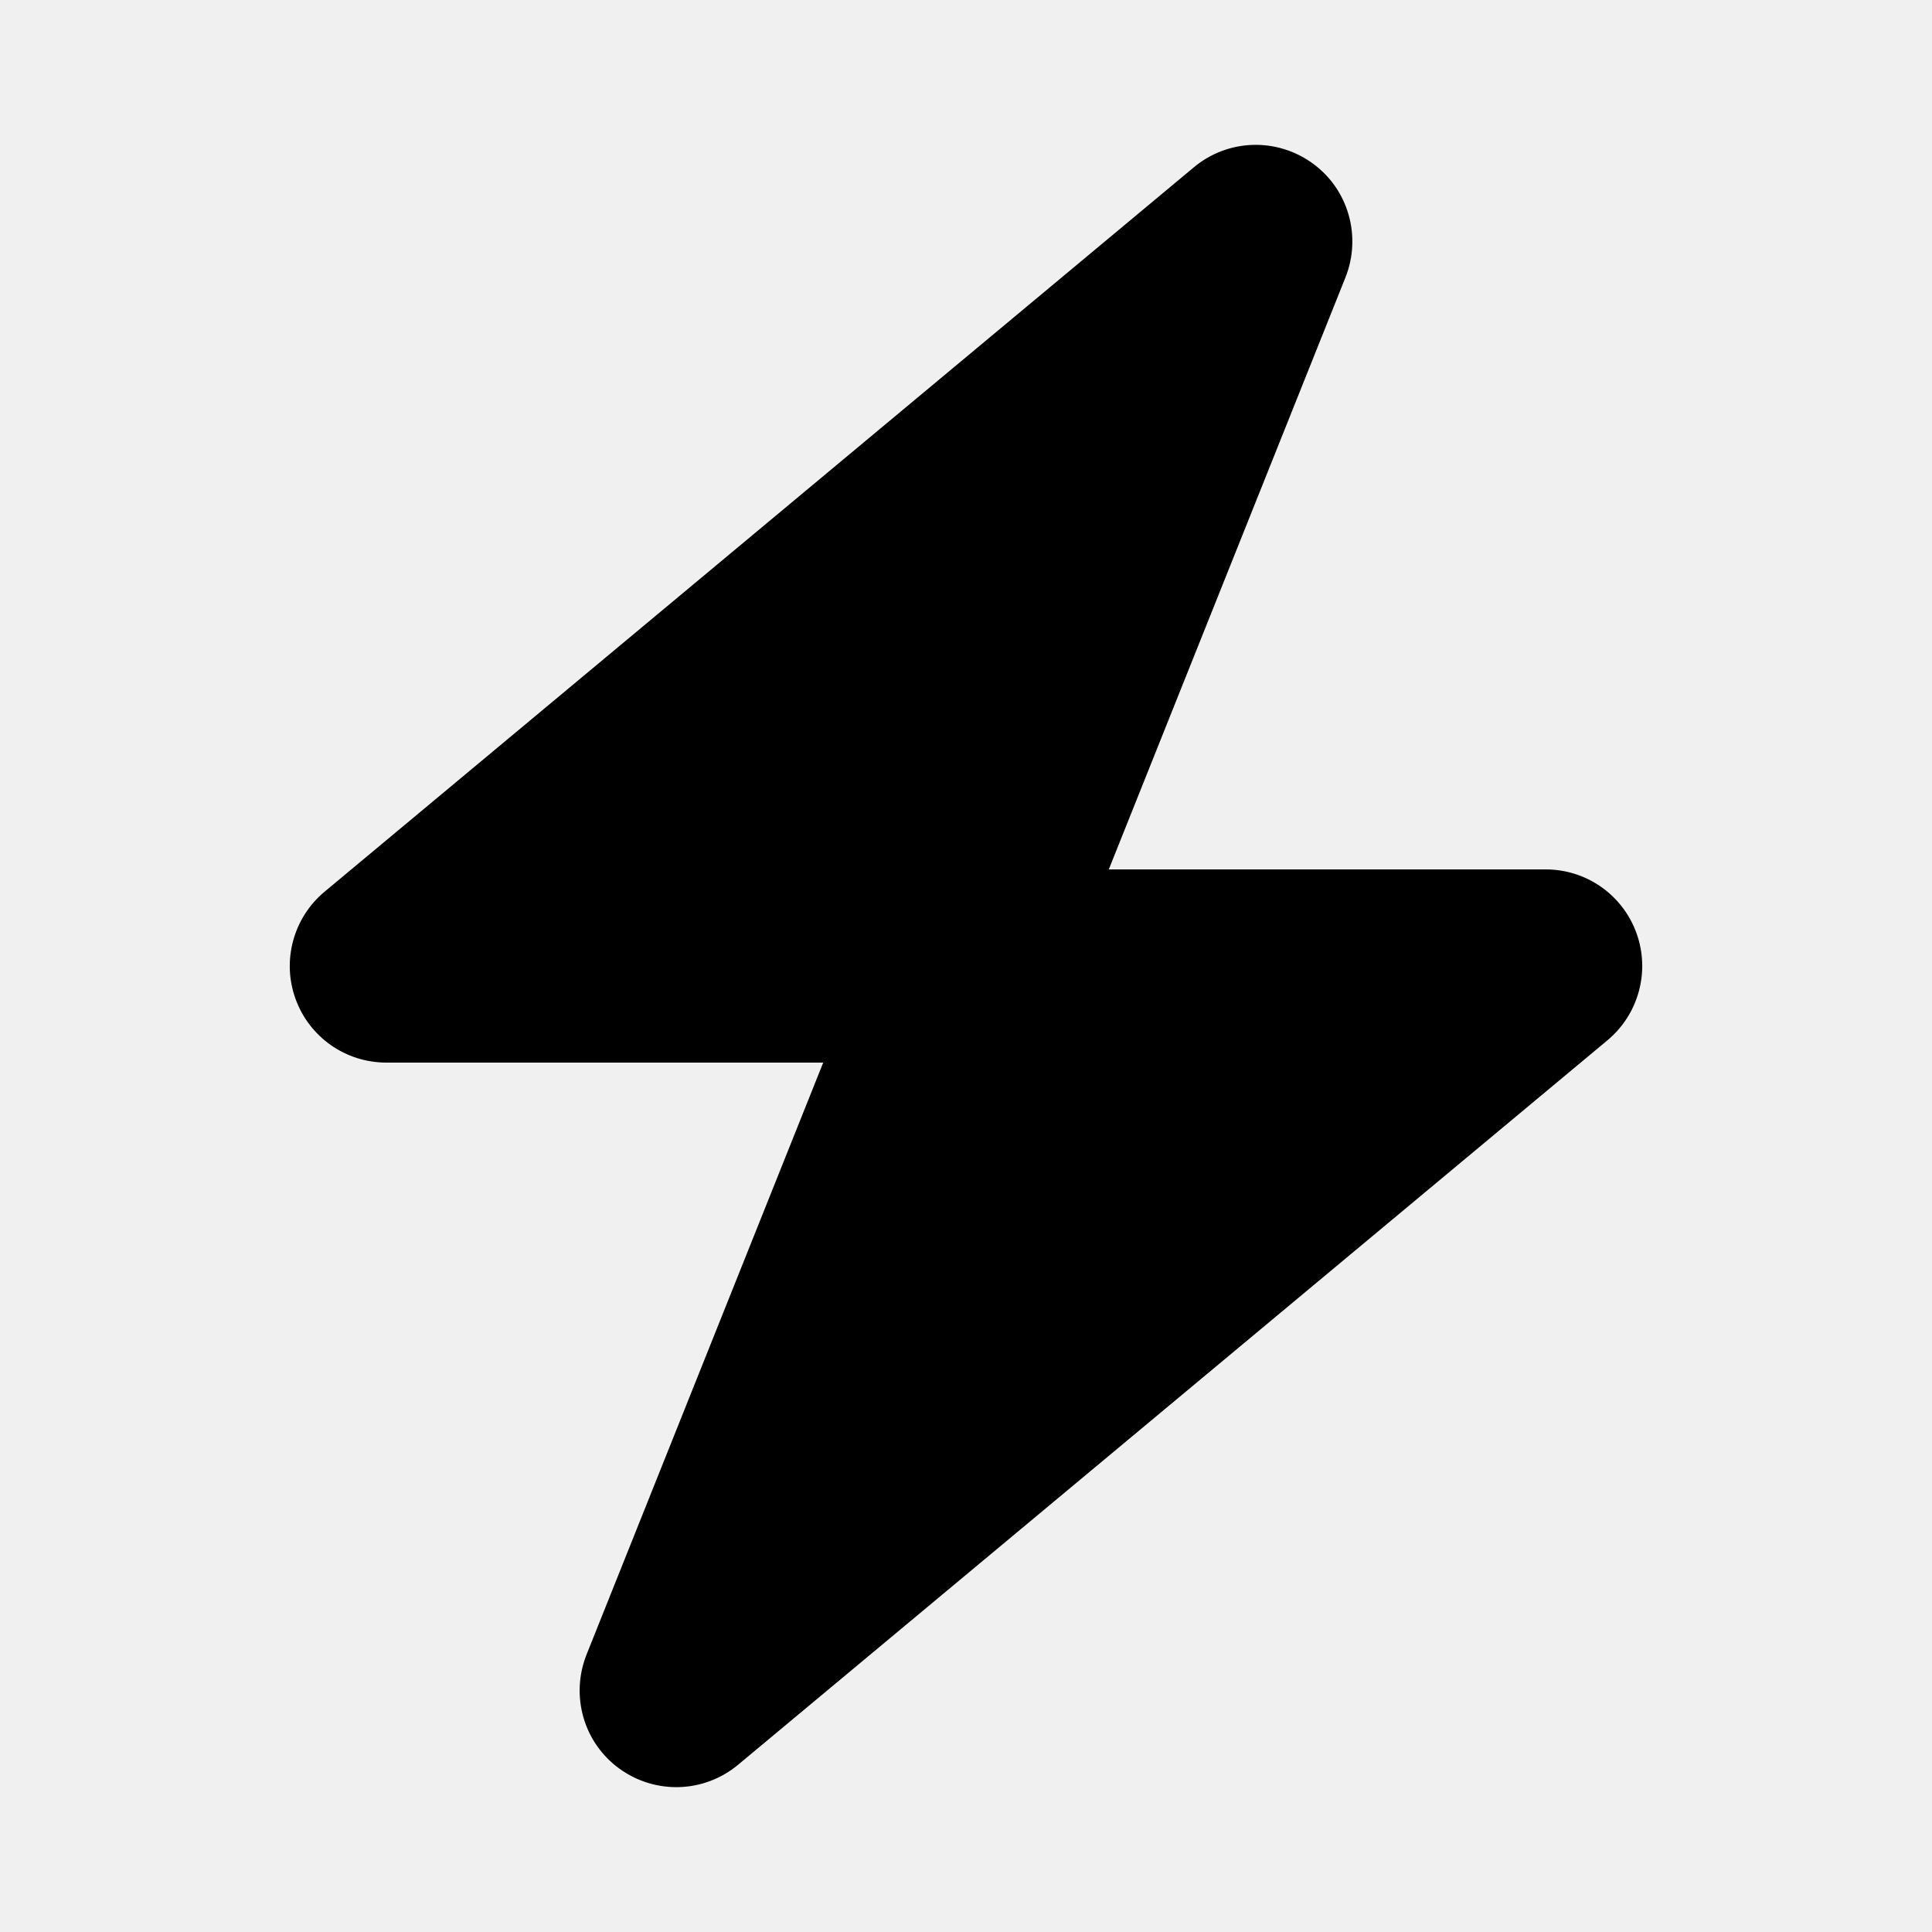
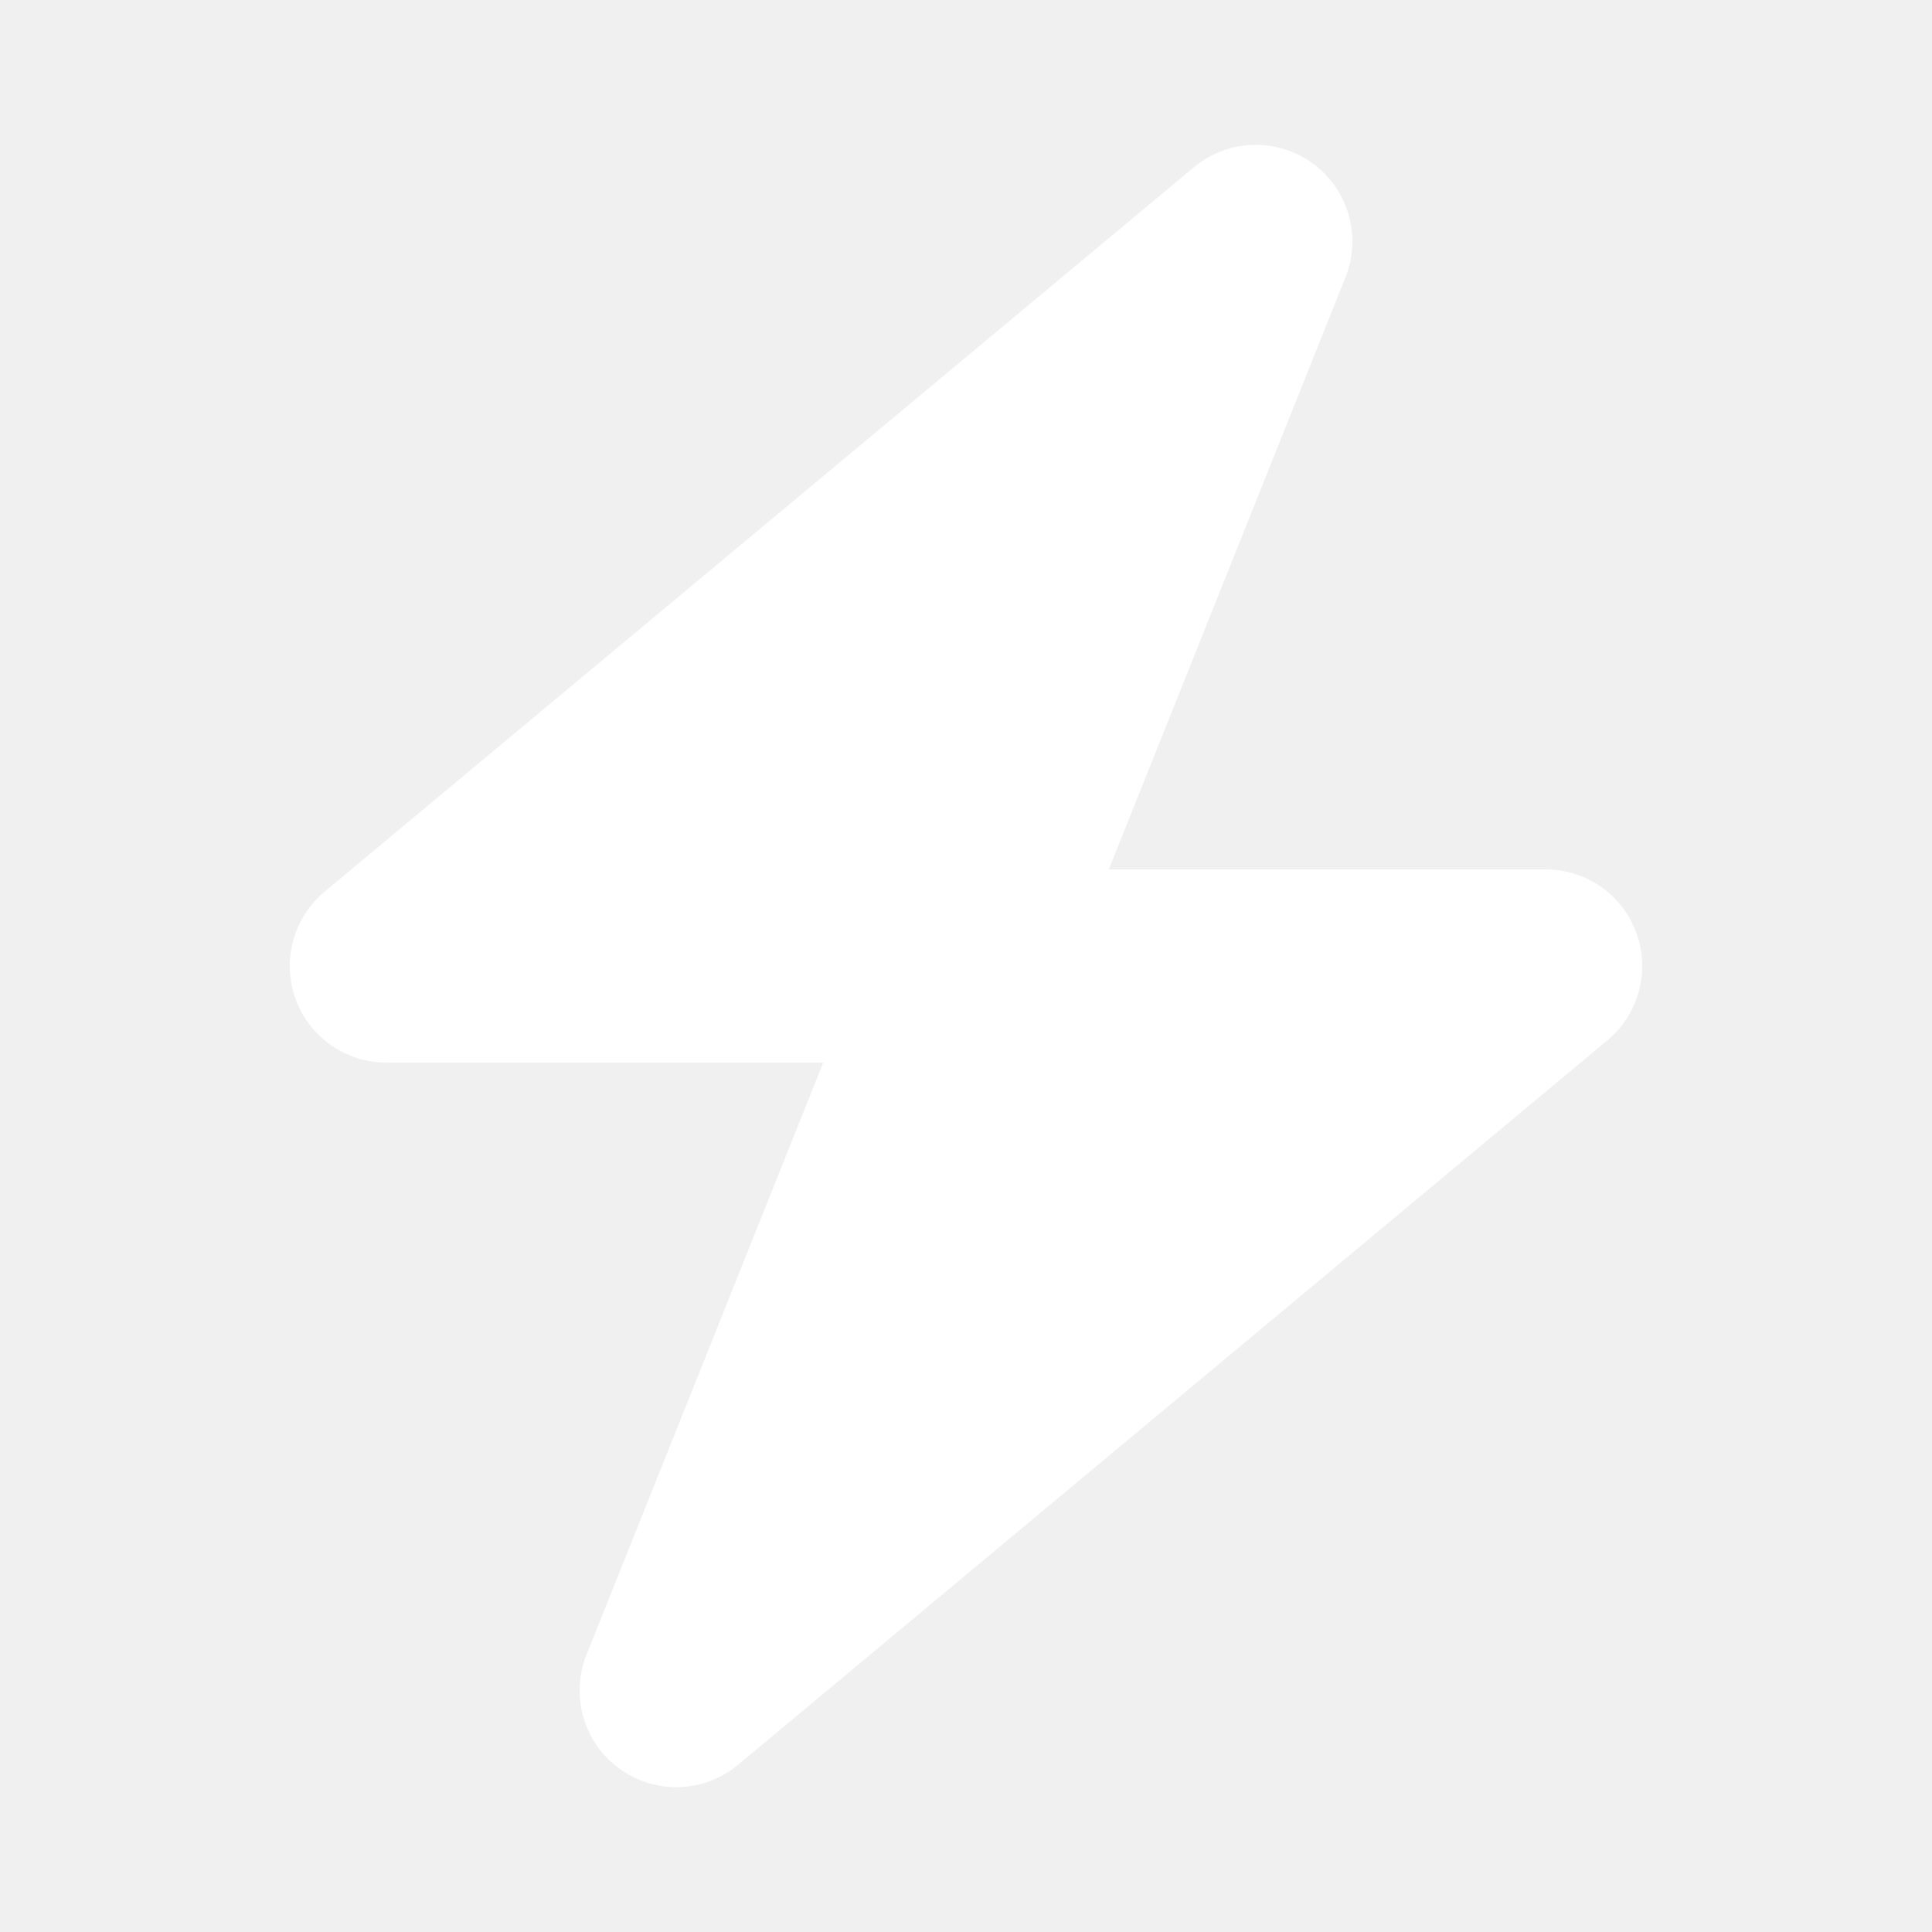
<svg xmlns="http://www.w3.org/2000/svg" viewBox="0 0 640 640">
-   <path d="M434.8 54.1C446.7 62.7 451.1 78.3 445.7 91.9L367.3 288L512 288C525.5 288 537.5 296.4 542.1 309.1C546.7 321.8 542.8 336 532.5 344.6L244.5 584.6C233.2 594 217.1 594.5 205.2 585.9C193.3 577.3 188.9 561.7 194.3 548.1L272.7 352L128 352C114.5 352 102.5 343.6 97.9 330.9C93.3 318.2 97.2 304 107.5 295.4L395.5 55.4C406.8 46 422.9 45.5 434.8 54.1z" />
+   <path fill="white" d="M434.8 54.1C446.7 62.7 451.1 78.3 445.7 91.9L367.3 288L512 288C525.5 288 537.5 296.4 542.1 309.1C546.7 321.8 542.8 336 532.5 344.6L244.5 584.6C233.2 594 217.1 594.5 205.2 585.9C193.3 577.3 188.9 561.7 194.3 548.1L272.7 352L128 352C114.5 352 102.5 343.6 97.9 330.9C93.3 318.2 97.2 304 107.5 295.4L395.5 55.4C406.8 46 422.9 45.5 434.8 54.1z" />
</svg>
